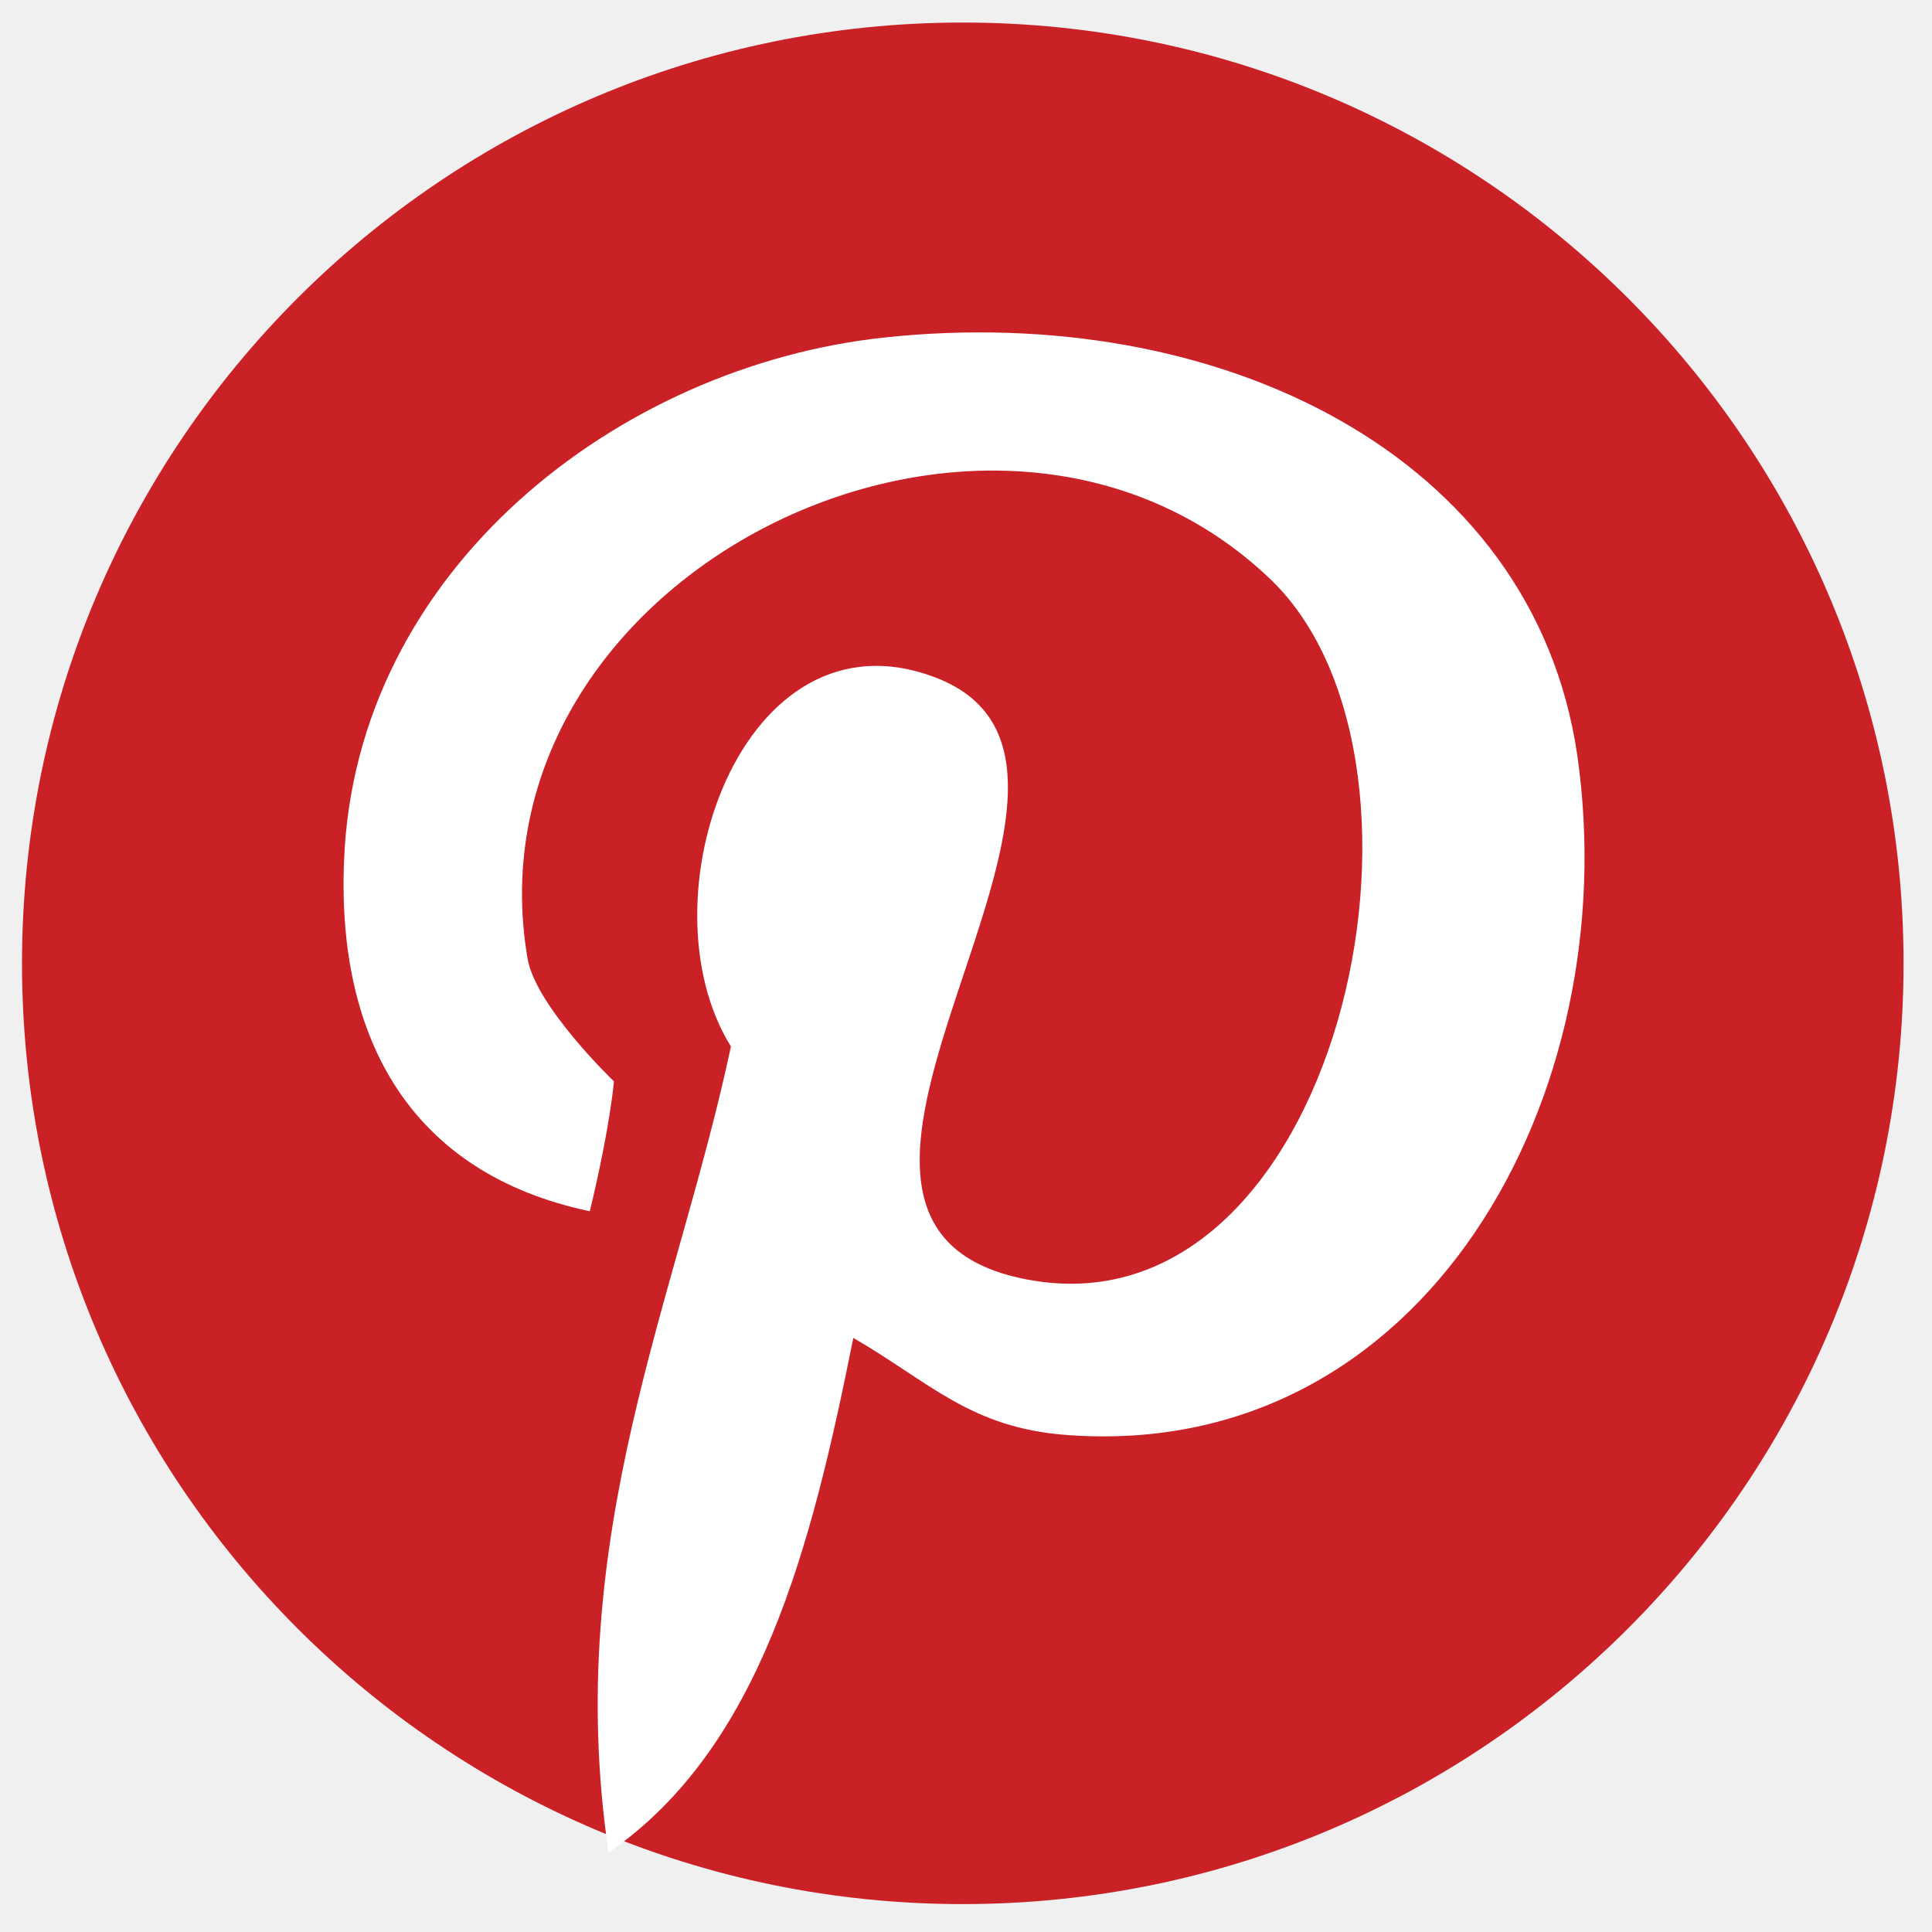
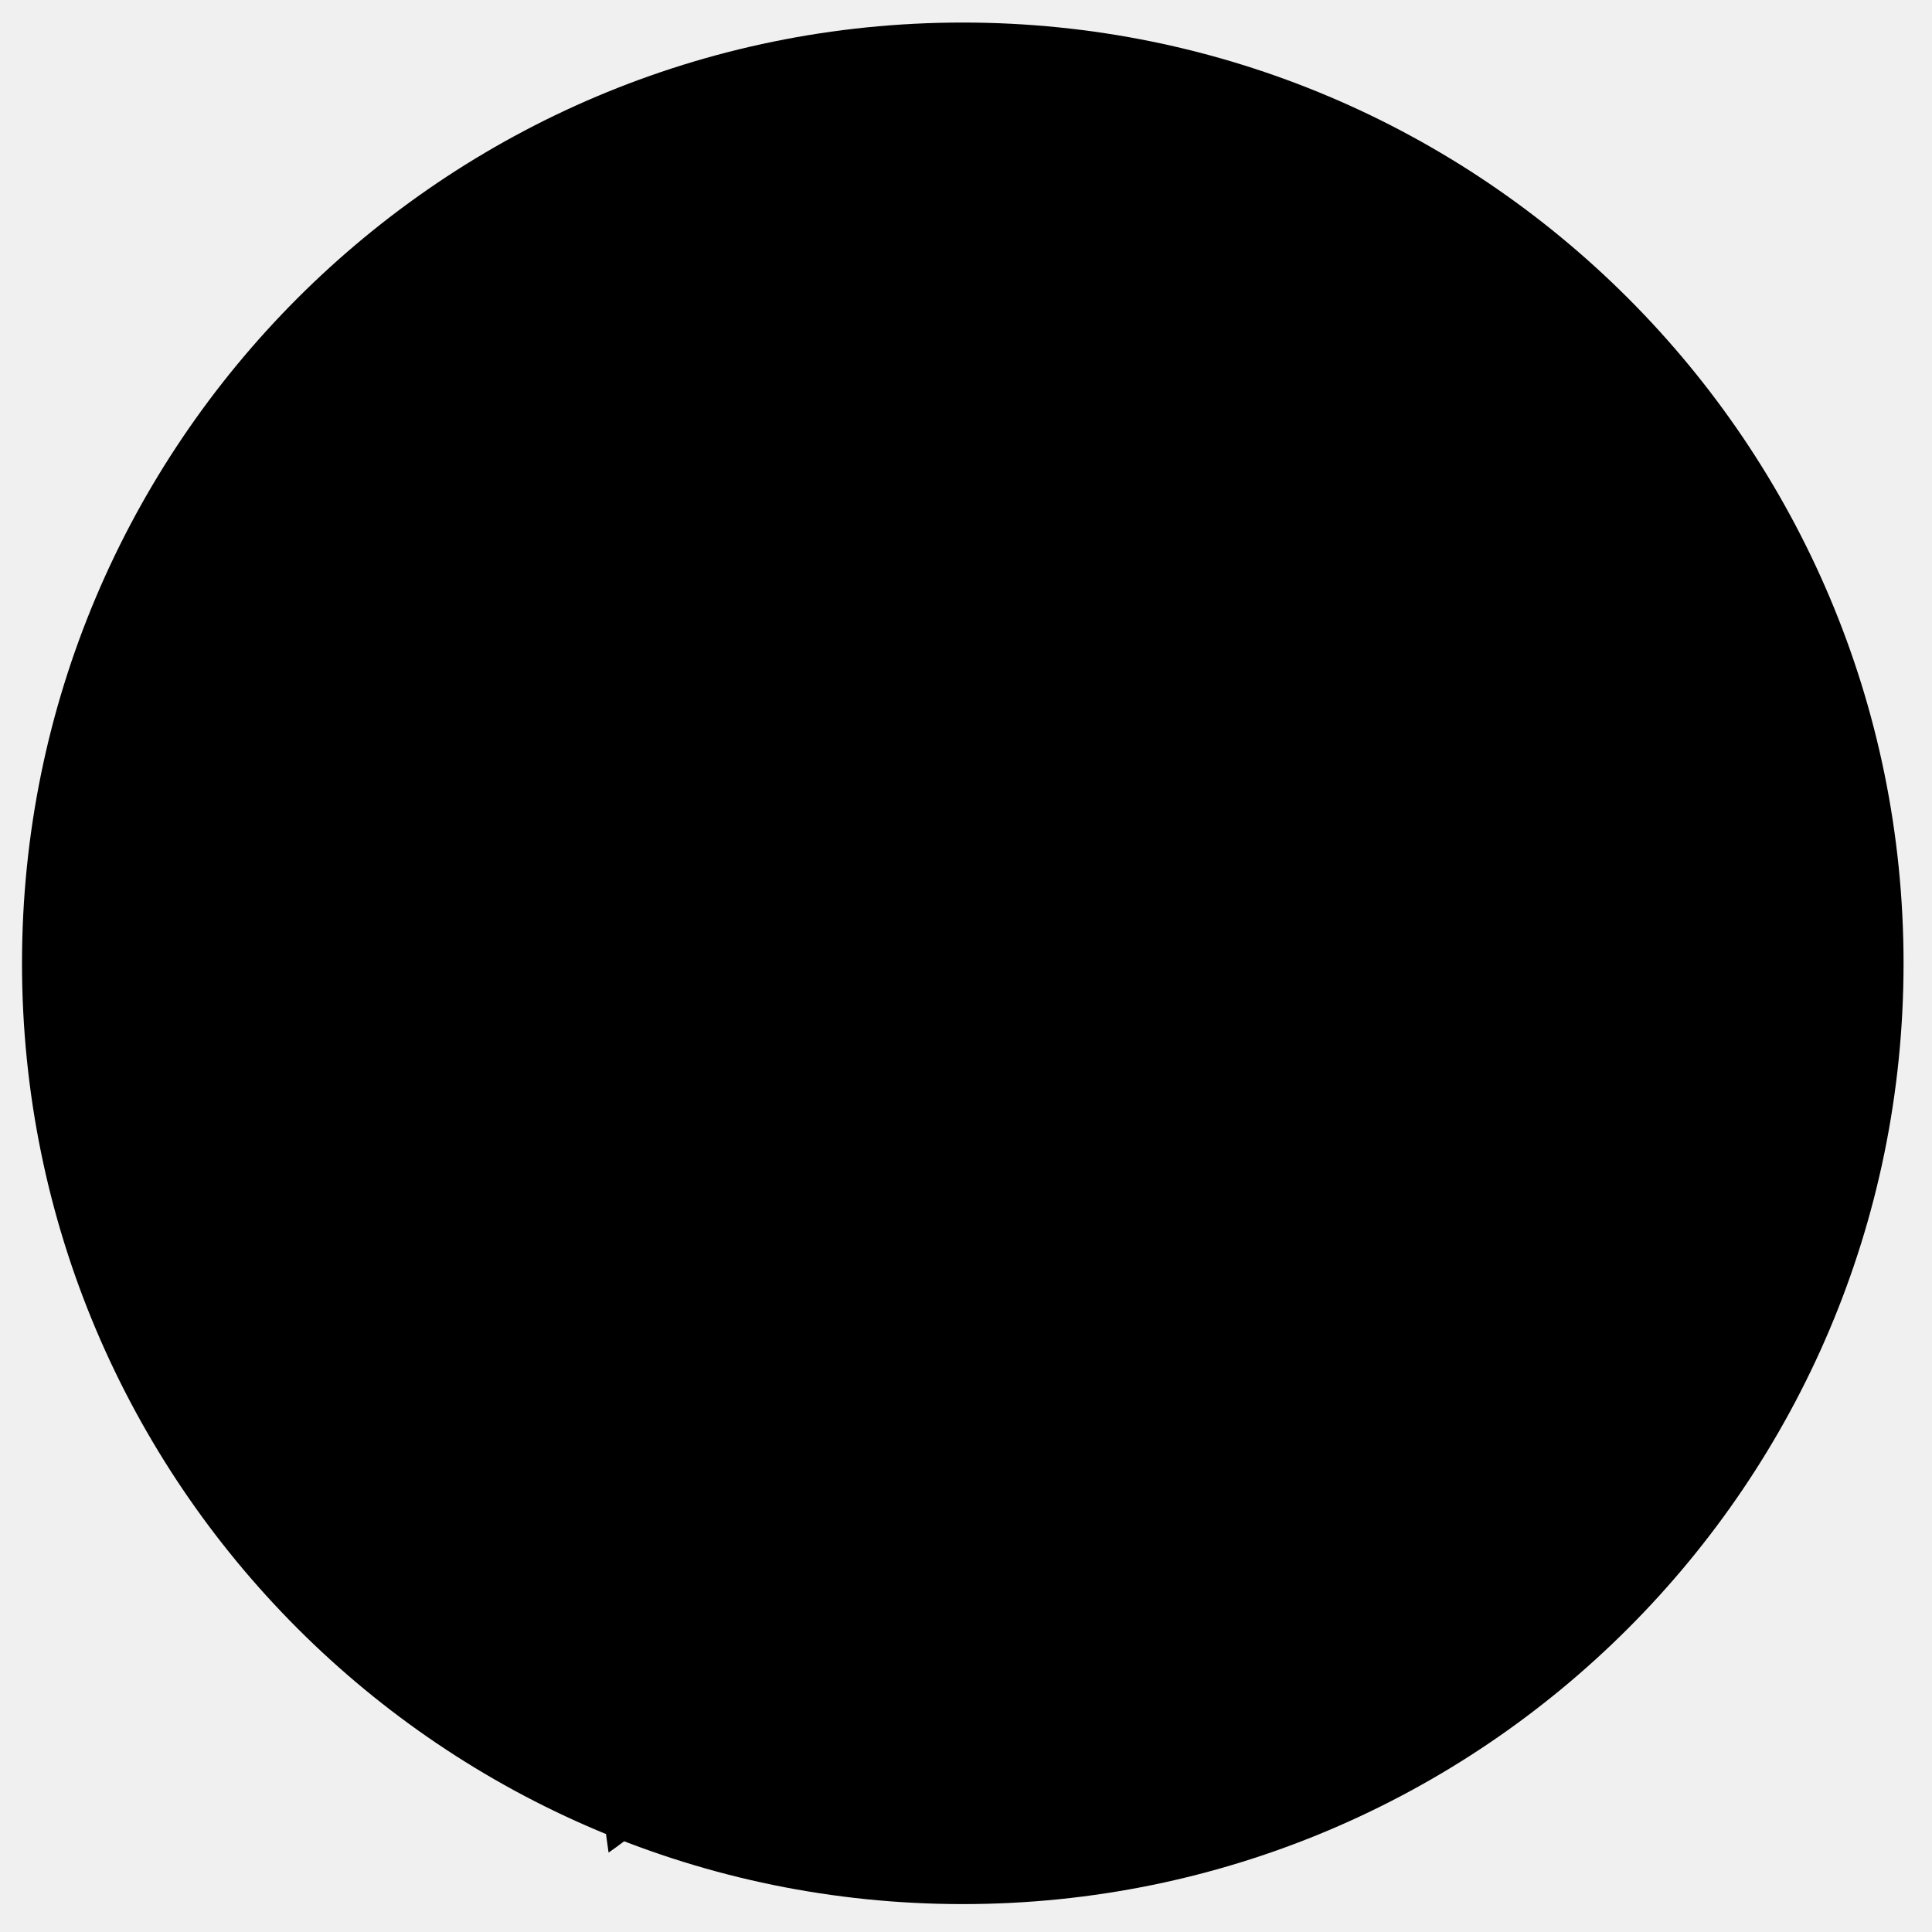
<svg xmlns="http://www.w3.org/2000/svg" id="Layer_1" viewBox="0 0 360 360" width="2500" height="2500">
  <style>.st0{fill:#ca2127}.st1{fill:#fff}</style>
-   <path class="st0" d="M354.7 179.5c0 96.8-78.5 175.3-175.3 175.3-96.8 0-175.3-78.5-175.3-175.3C4.1 82.7 82.6 4.2 179.4 4.2c96.8 0 175.3 78.5 175.3 175.3z" />
-   <path class="st1" d="M164.7 62.9c-49.4 5.3-98.6 43.3-100.6 97.7-1.3 33.2 12.6 58.1 45.8 65.1 3.8-15.7 4.5-24.2 4.5-24.2s-14.6-14-16.1-22.9C86.1 107 185 58.1 236.9 108.1c35.8 34.7 12.2 141.4-45.6 130.3-55.4-10.6 27.1-95.5-17.1-112.2-35.9-13.6-55 41.5-38 68.8-10 47-31.5 91.3-22.8 150.2 28.3-19.5 37.8-56.9 45.6-95.9 14.2 8.2 21.8 16.8 39.9 18.1 66.8 4.9 104.1-63.5 95-126.7-8.2-56-66.8-84.5-129.2-77.8z" />
+   <path className="st0" d="M354.7 179.5c0 96.8-78.5 175.3-175.3 175.3-96.8 0-175.3-78.5-175.3-175.3C4.1 82.7 82.6 4.2 179.4 4.2c96.8 0 175.3 78.5 175.3 175.3z" />
+   <path className="st1" d="M164.7 62.9c-49.4 5.3-98.6 43.3-100.6 97.7-1.3 33.2 12.6 58.1 45.8 65.1 3.8-15.7 4.5-24.2 4.5-24.2s-14.6-14-16.1-22.9C86.1 107 185 58.1 236.9 108.1c35.8 34.7 12.2 141.4-45.6 130.3-55.4-10.6 27.1-95.5-17.1-112.2-35.9-13.6-55 41.5-38 68.8-10 47-31.5 91.3-22.8 150.2 28.3-19.5 37.8-56.9 45.6-95.9 14.2 8.2 21.8 16.8 39.9 18.1 66.8 4.9 104.1-63.5 95-126.7-8.2-56-66.8-84.5-129.2-77.8z" />
</svg>
